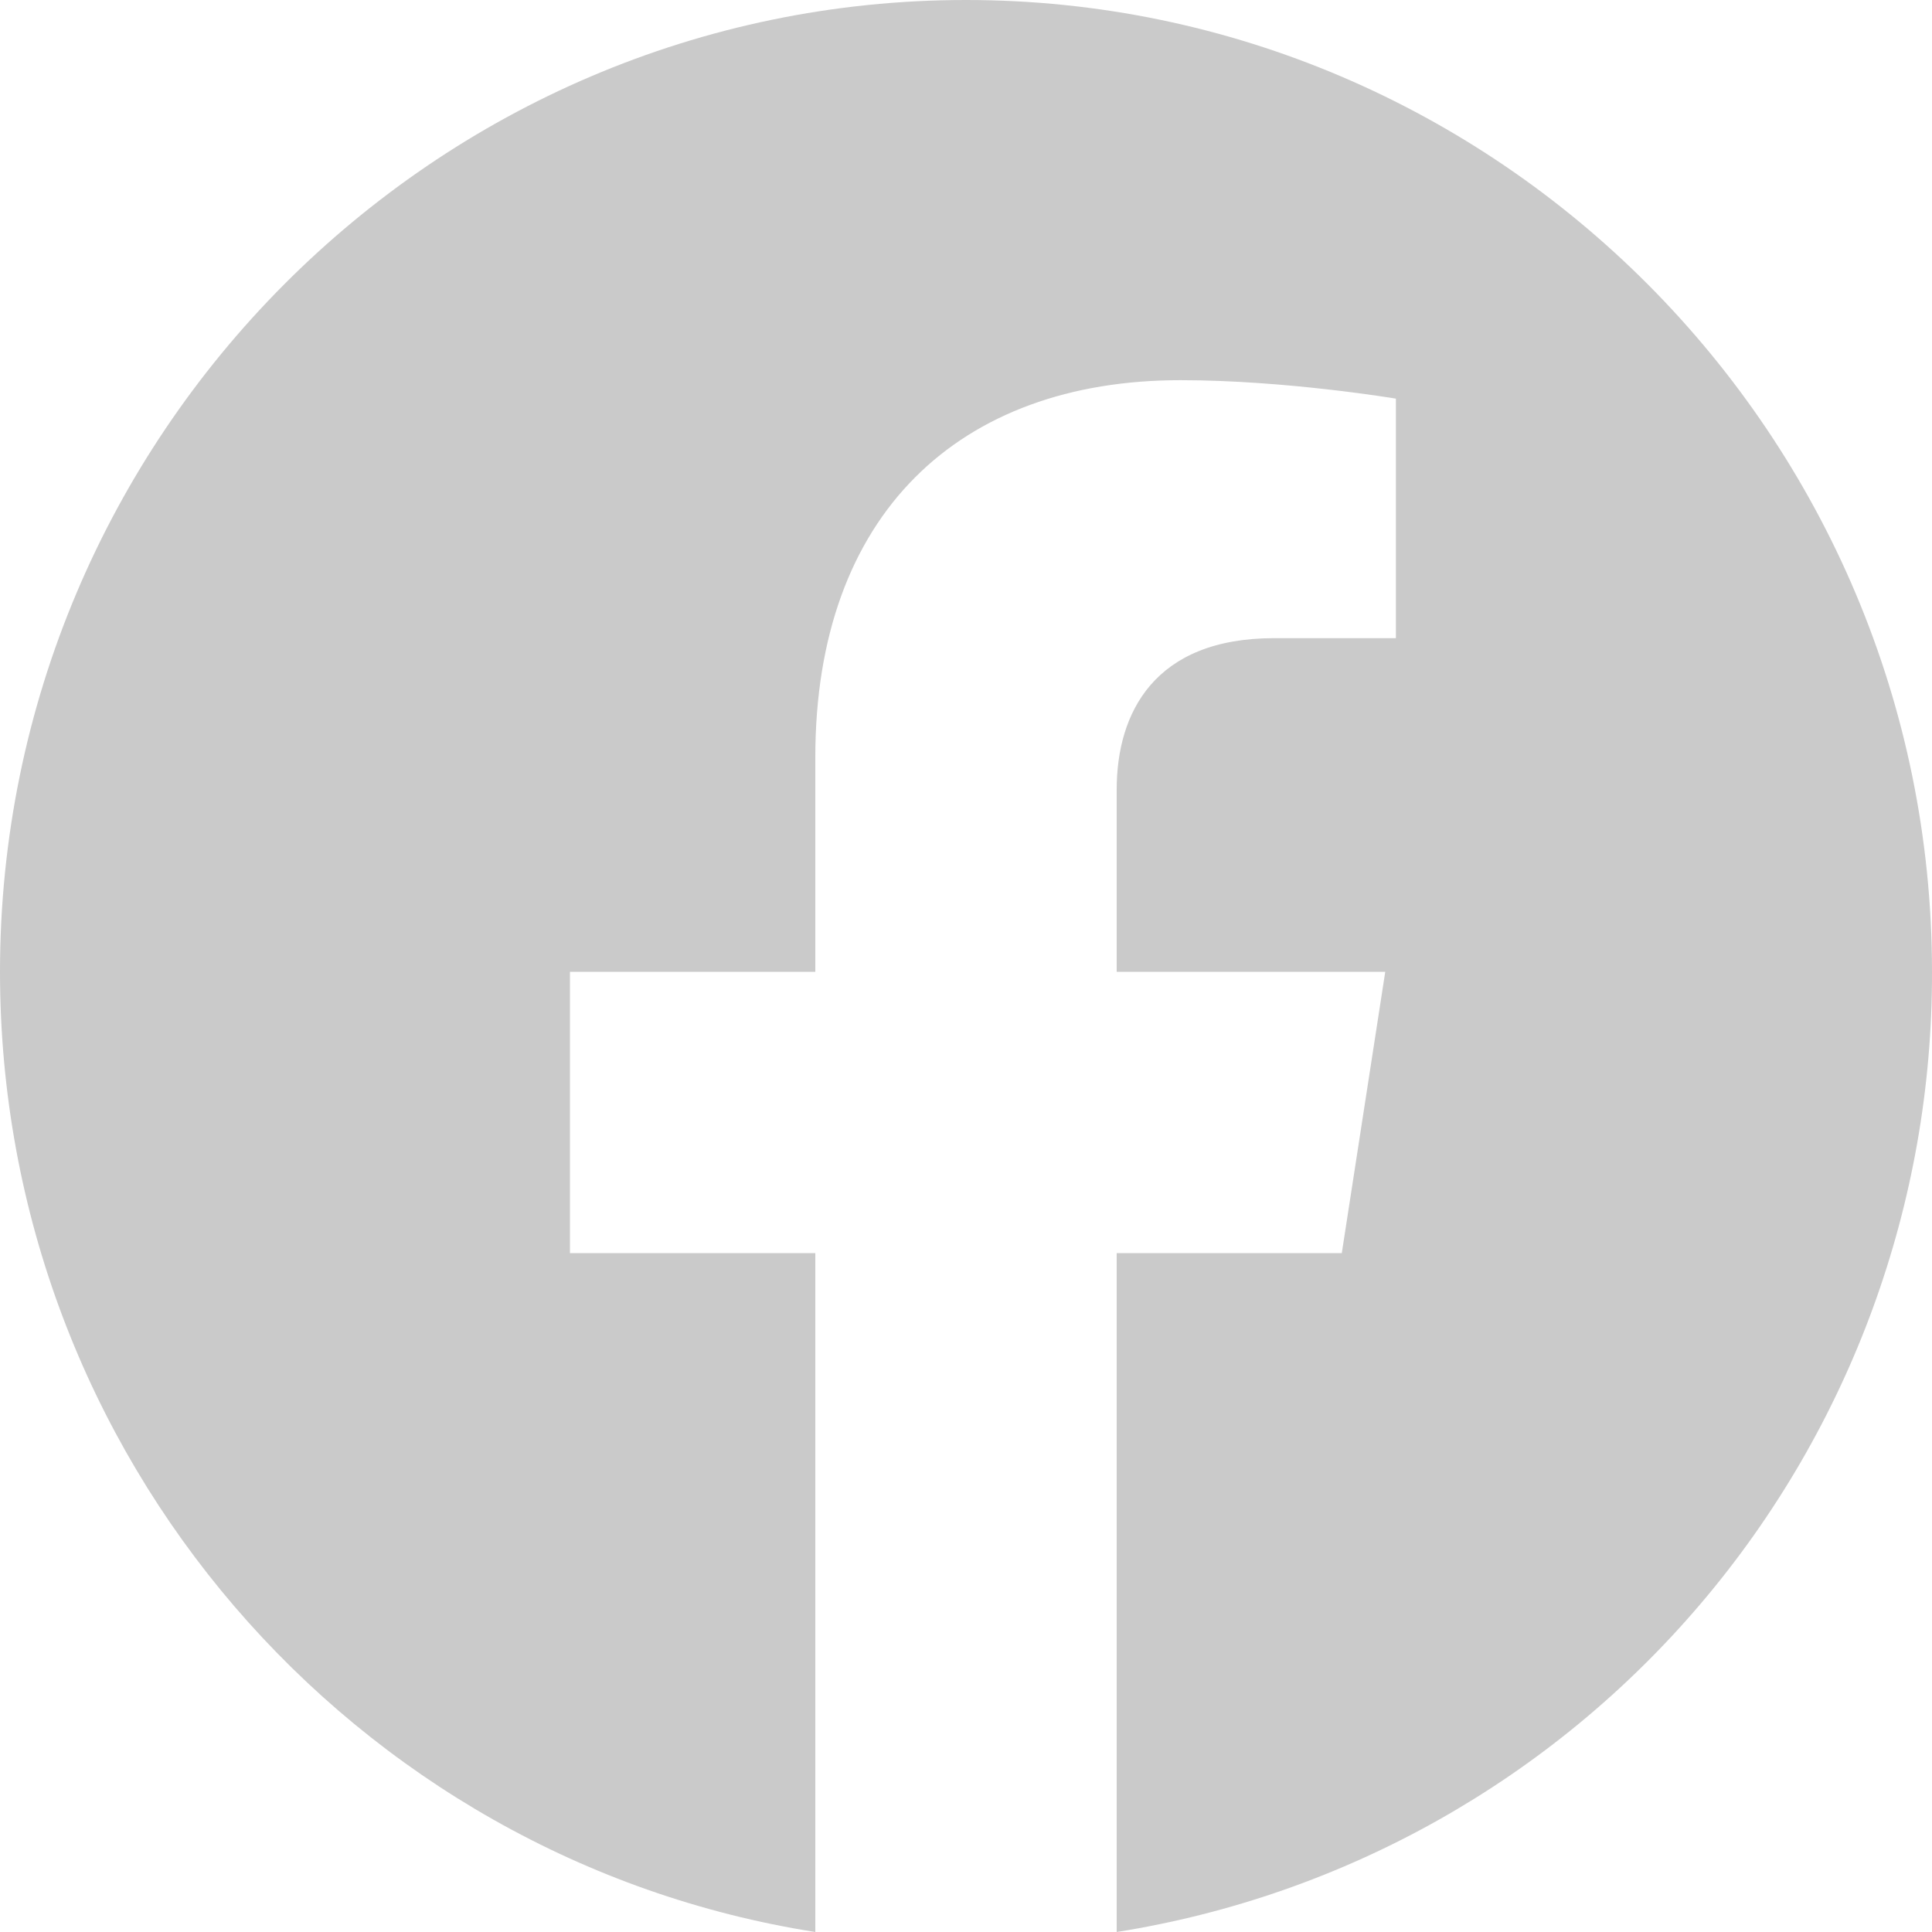
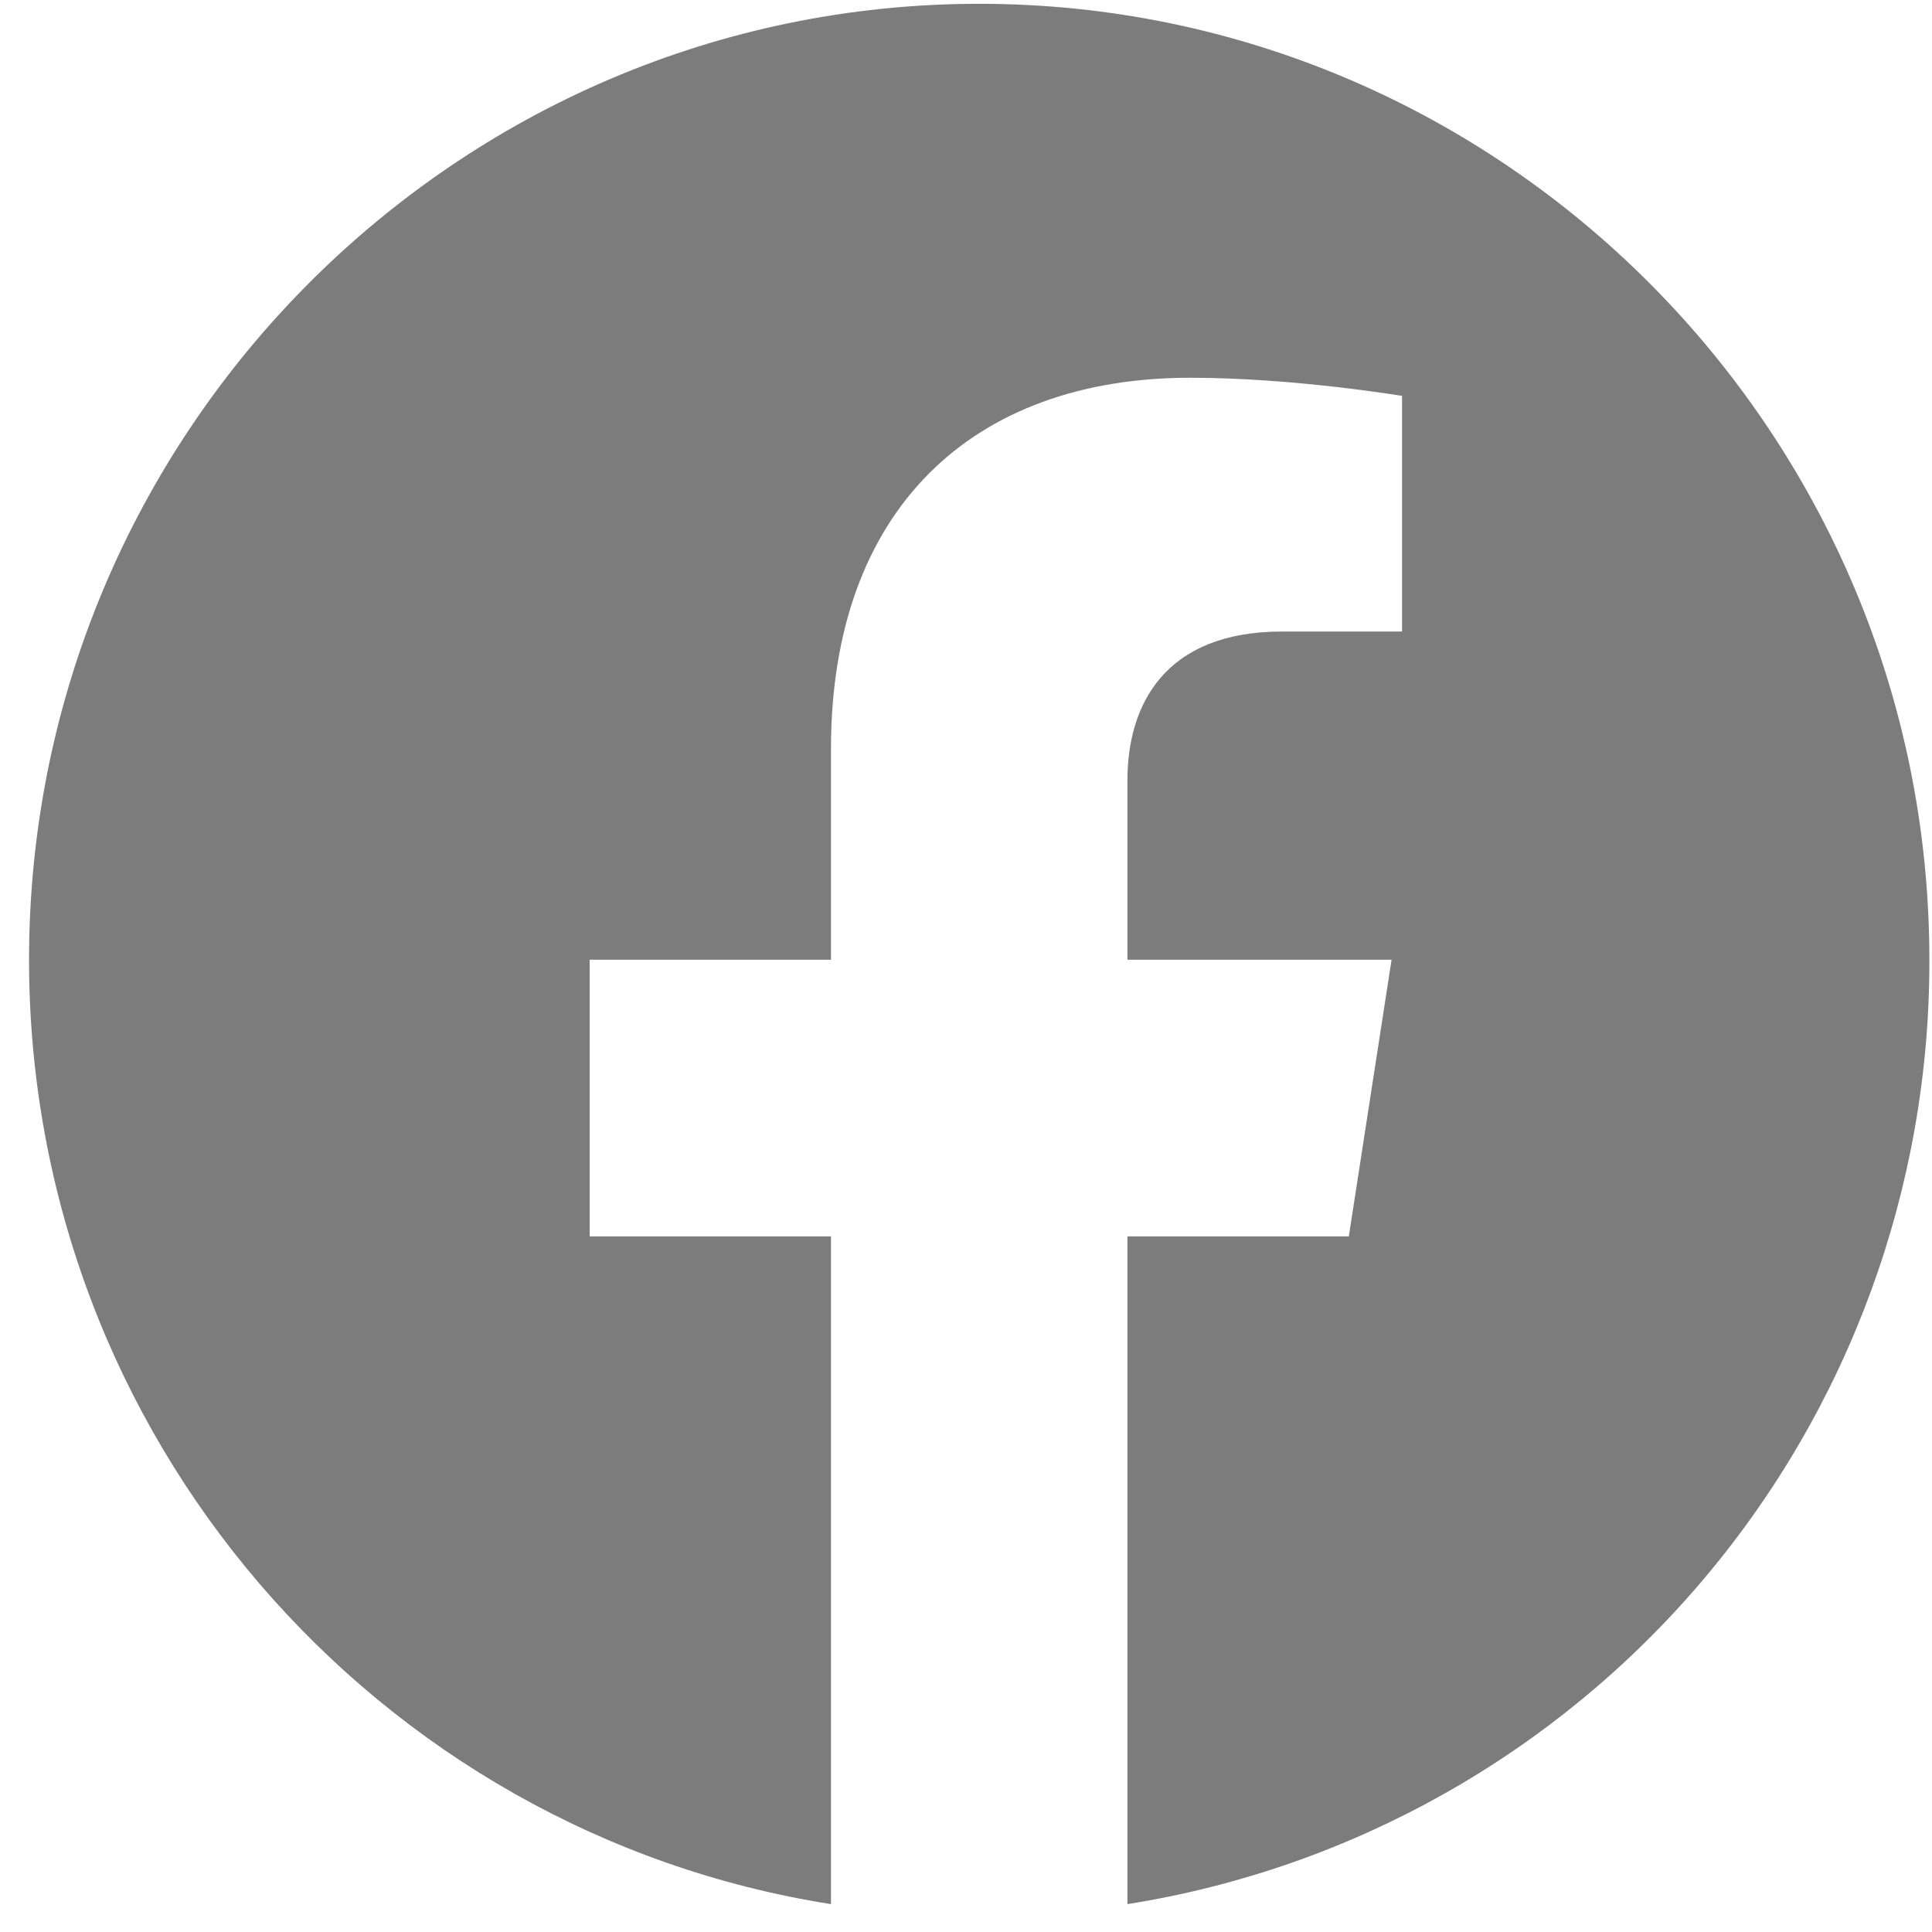
- <svg xmlns="http://www.w3.org/2000/svg" width="45" height="45" viewBox="0 0 45 45" fill="none">
-   <path d="M22.5 0C10.125 0 0 10.143 0 22.636C0 33.931 8.235 43.306 18.99 45V29.187H13.275V22.636H18.99V17.643C18.99 11.973 22.343 8.855 27.495 8.855C29.948 8.855 32.513 9.285 32.513 9.285V14.864H29.677C26.887 14.864 26.01 16.604 26.01 18.389V22.636H32.265L31.253 29.187H26.01V45C31.312 44.159 36.14 41.443 39.622 37.342C43.105 33.241 45.012 28.025 45 22.636C45 10.143 34.875 0 22.5 0Z" fill="#CACACA" />
+ <svg xmlns="http://www.w3.org/2000/svg" width="61" height="61" viewBox="0 0 61 61" fill="none">
+   <path d="M30.917 0.12C14.417 0.12 0.917 13.644 0.917 30.301C0.917 45.361 11.897 57.861 26.237 60.12V39.036H18.617V30.301H26.237V23.644C26.237 16.084 30.707 11.927 37.577 11.927C40.847 11.927 44.267 12.5 44.267 12.5V19.939H40.487C36.767 19.939 35.597 22.259 35.597 24.638V30.301H43.937L42.587 39.036H35.597V60.12C42.666 58.999 49.103 55.378 53.746 49.91C58.389 44.441 60.933 37.486 60.917 30.301C60.917 13.644 47.417 0.12 30.917 0.12Z" fill="#7C7C7C" />
</svg>
